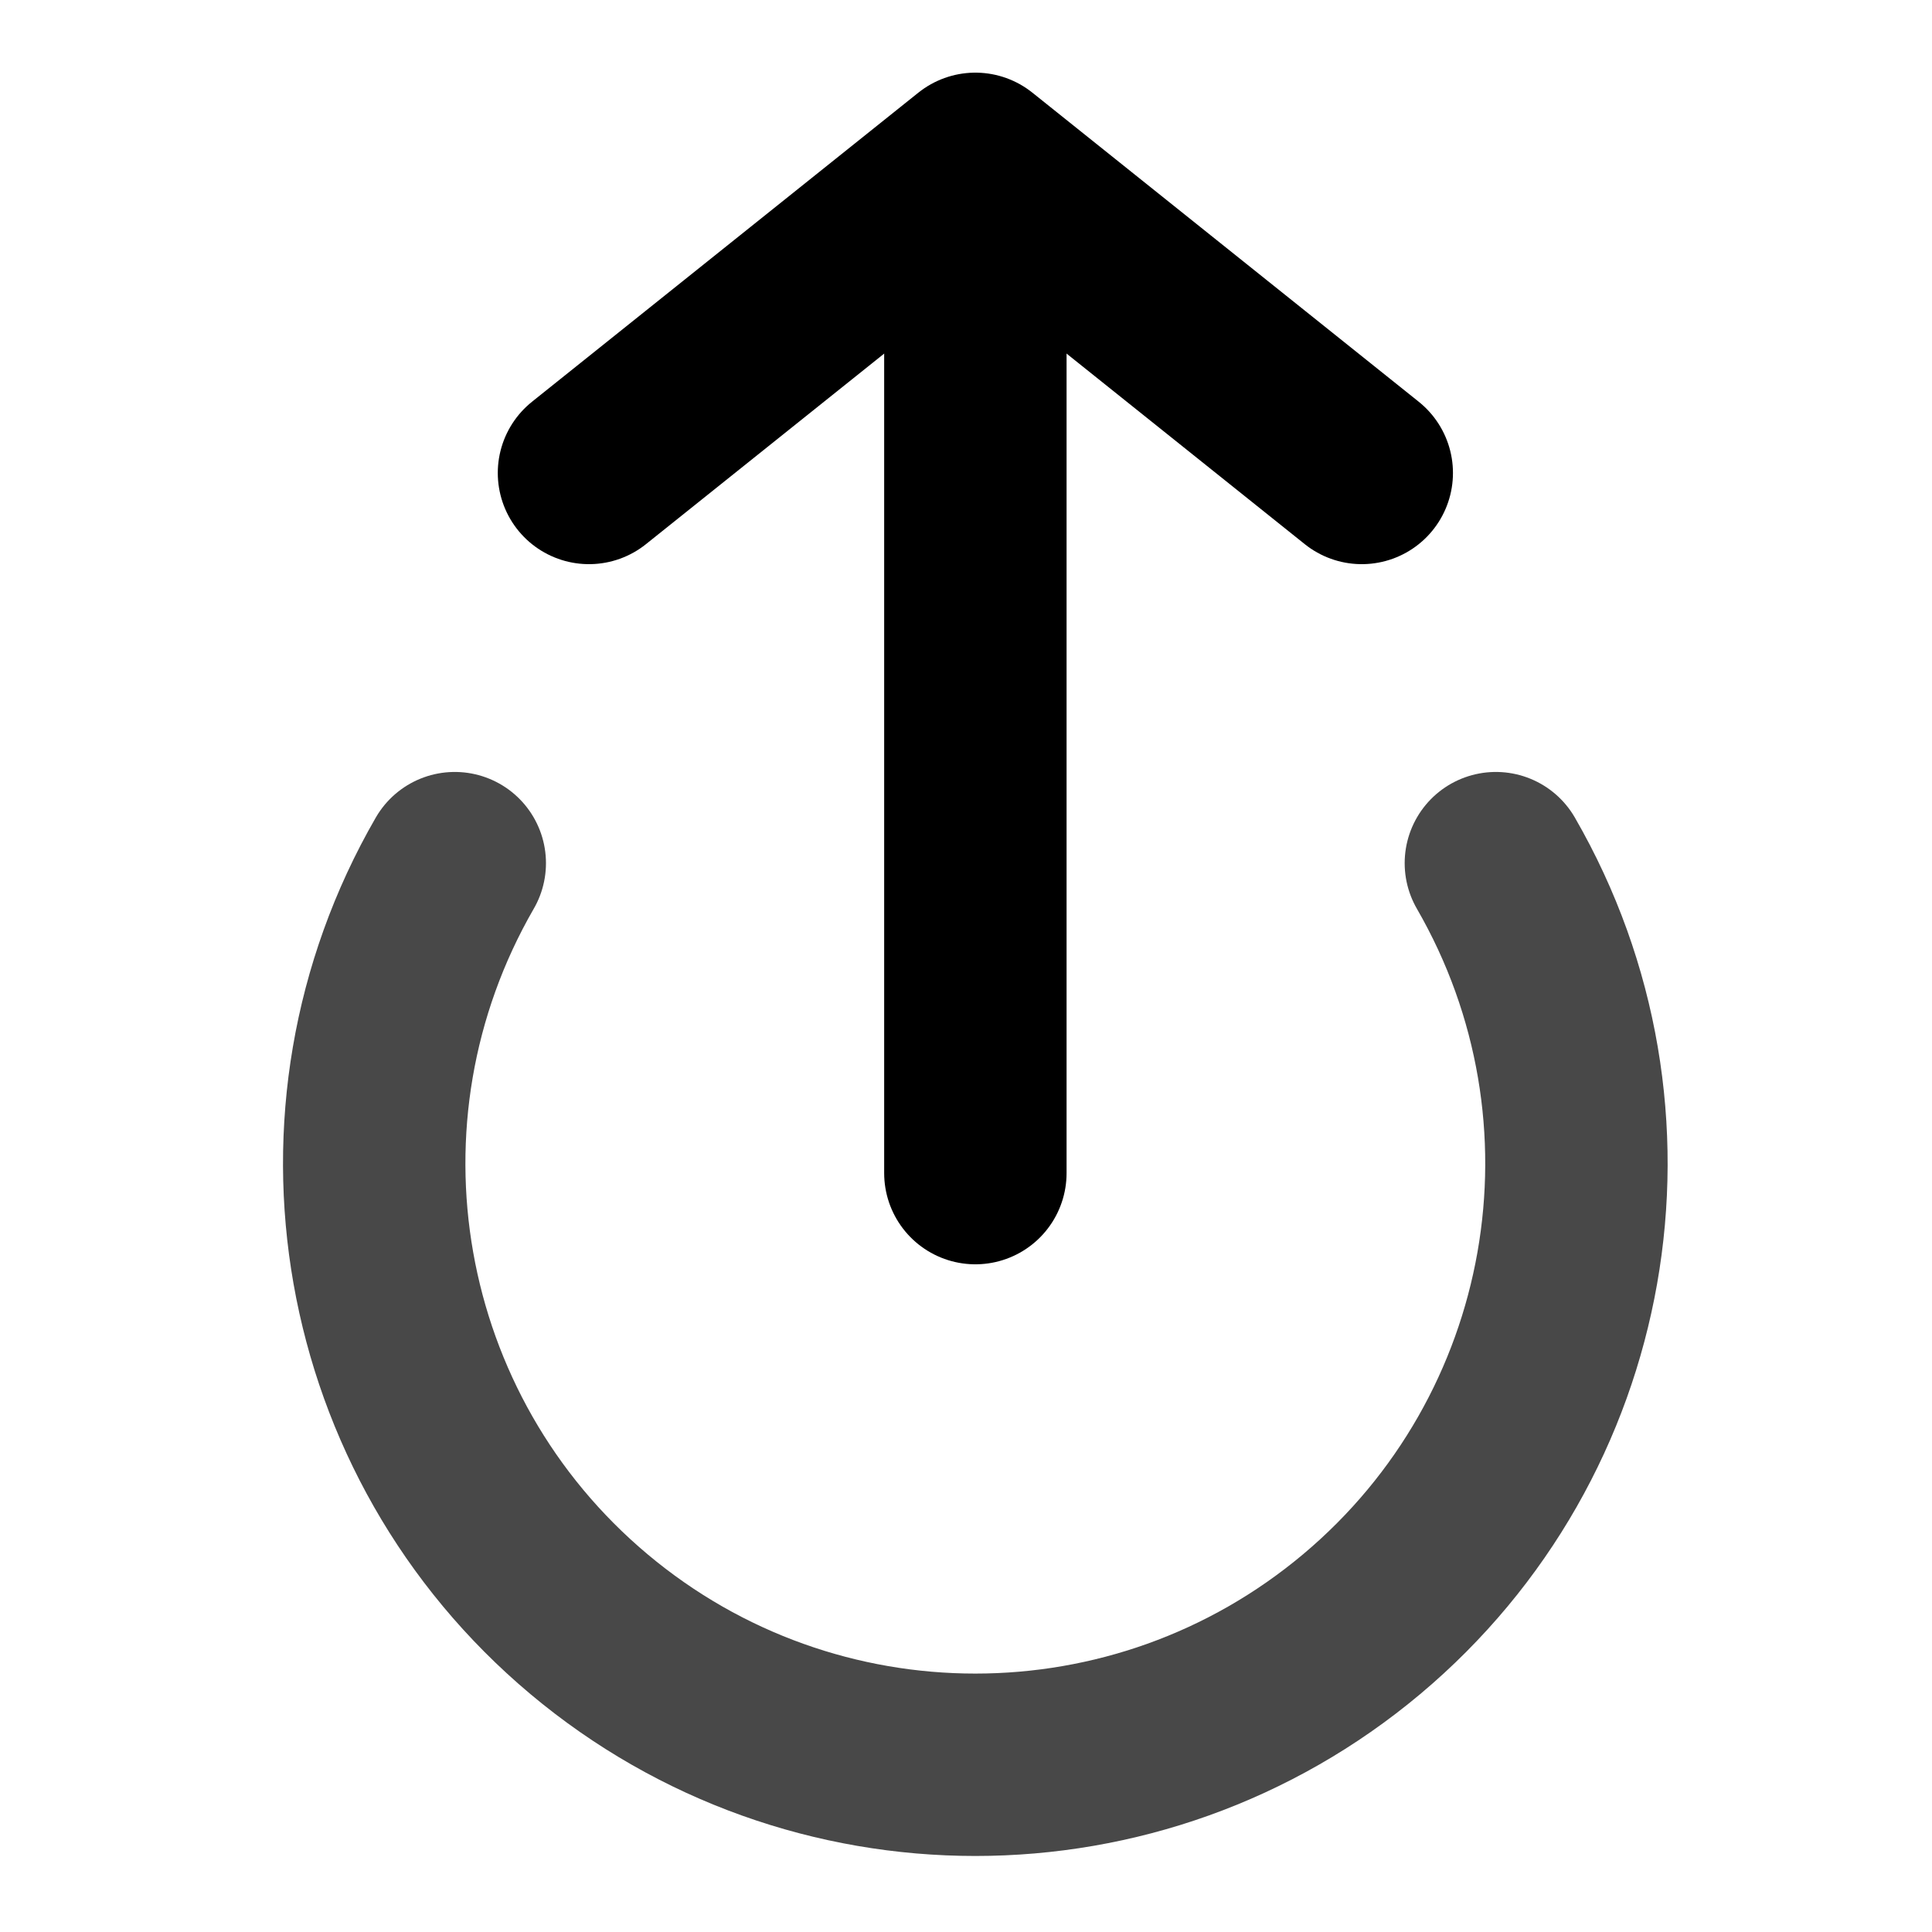
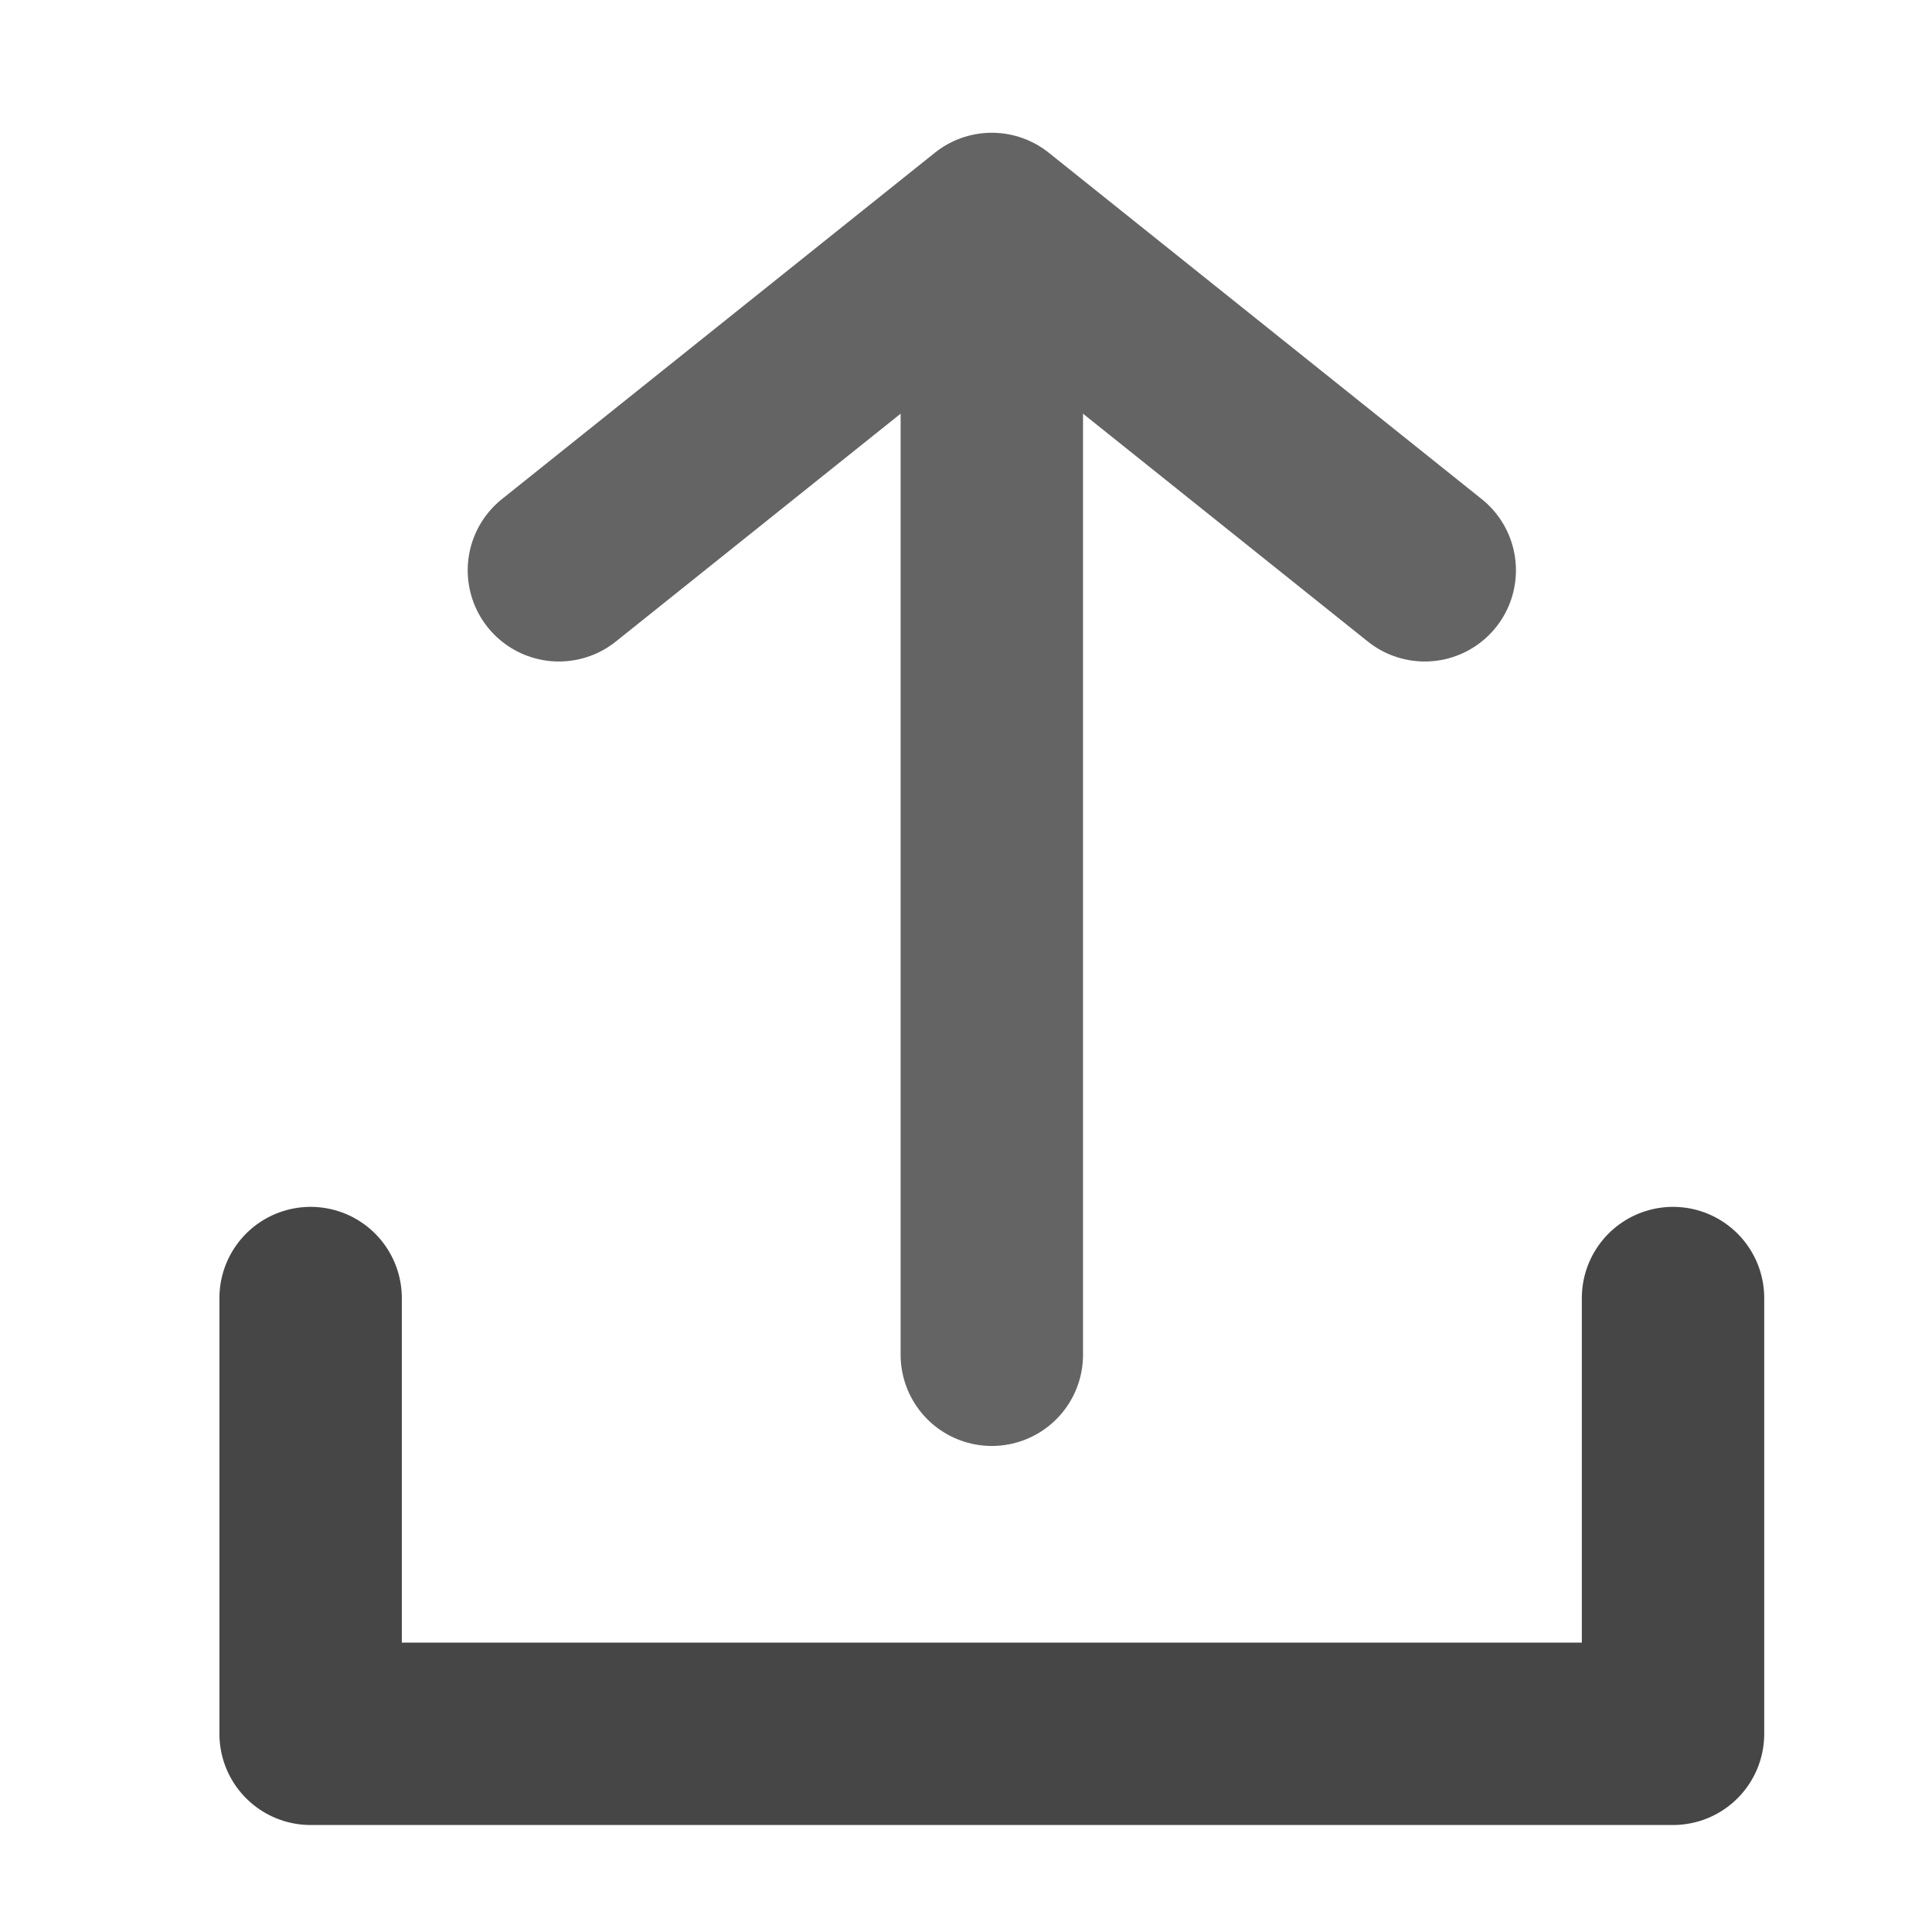
<svg xmlns="http://www.w3.org/2000/svg" width="317.77" height="317.77" id="svg2" version="1.1">
  <defs id="defs4" />
  <g id="layer1" transform="translate(-142.5838,-216.8633)">
-     <path style="color:#000000;fill:none;stroke:#484848;stroke-width:23.603;stroke-linecap:round;stroke-linejoin:round;stroke-miterlimit:4;stroke-opacity:1;stroke-dasharray:none;stroke-dashoffset:0;marker:none;visibility:visible;display:inline;overflow:visible;enable-background:accumulate" id="path3830" d="m 253.229,203.118 a 77.782,77.782 0 1 1 -134.722,0" transform="matrix(1.271045,0,0,1.271045,66.75532,100.6598)" />
-     <path style="fill:none;stroke:#000000;stroke-width:30;stroke-linecap:round;stroke-linejoin:round;stroke-miterlimit:4;stroke-opacity:1;stroke-dasharray:none" d="m 303.01,254.633 0,155.179" id="path3838" />
-     <path style="fill:none;stroke:#000000;stroke-width:30;stroke-linecap:round;stroke-linejoin:round;stroke-miterlimit:4;stroke-opacity:1;stroke-dasharray:none" d="m 239.458,294.654 63.552,-50.842 63.552,50.842" id="path3840" />
+     <path style="fill:none;stroke:#646464;stroke-width:30;stroke-linecap:round;stroke-linejoin:round;stroke-miterlimit:4;stroke-opacity:1;stroke-dasharray:none" d="m 305.716,265.824 0,173.866" id="path3838" />
+     <path style="fill:none;stroke:#646464;stroke-width:30;stroke-linecap:round;stroke-linejoin:round;stroke-miterlimit:4;stroke-opacity:1;stroke-dasharray:none" d="m 234.51,310.664 71.206,-56.965 71.206,56.965" id="path3840" />
+     <path style="fill:none;stroke:#464646;stroke-width:30;stroke-linecap:round;stroke-linejoin:round;stroke-miterlimit:4;stroke-opacity:1;stroke-dasharray:none" d="m 193.673,430.364 0,71.671 224.085,0 0,-71.671" id="path3754" />
  </g>
</svg>
